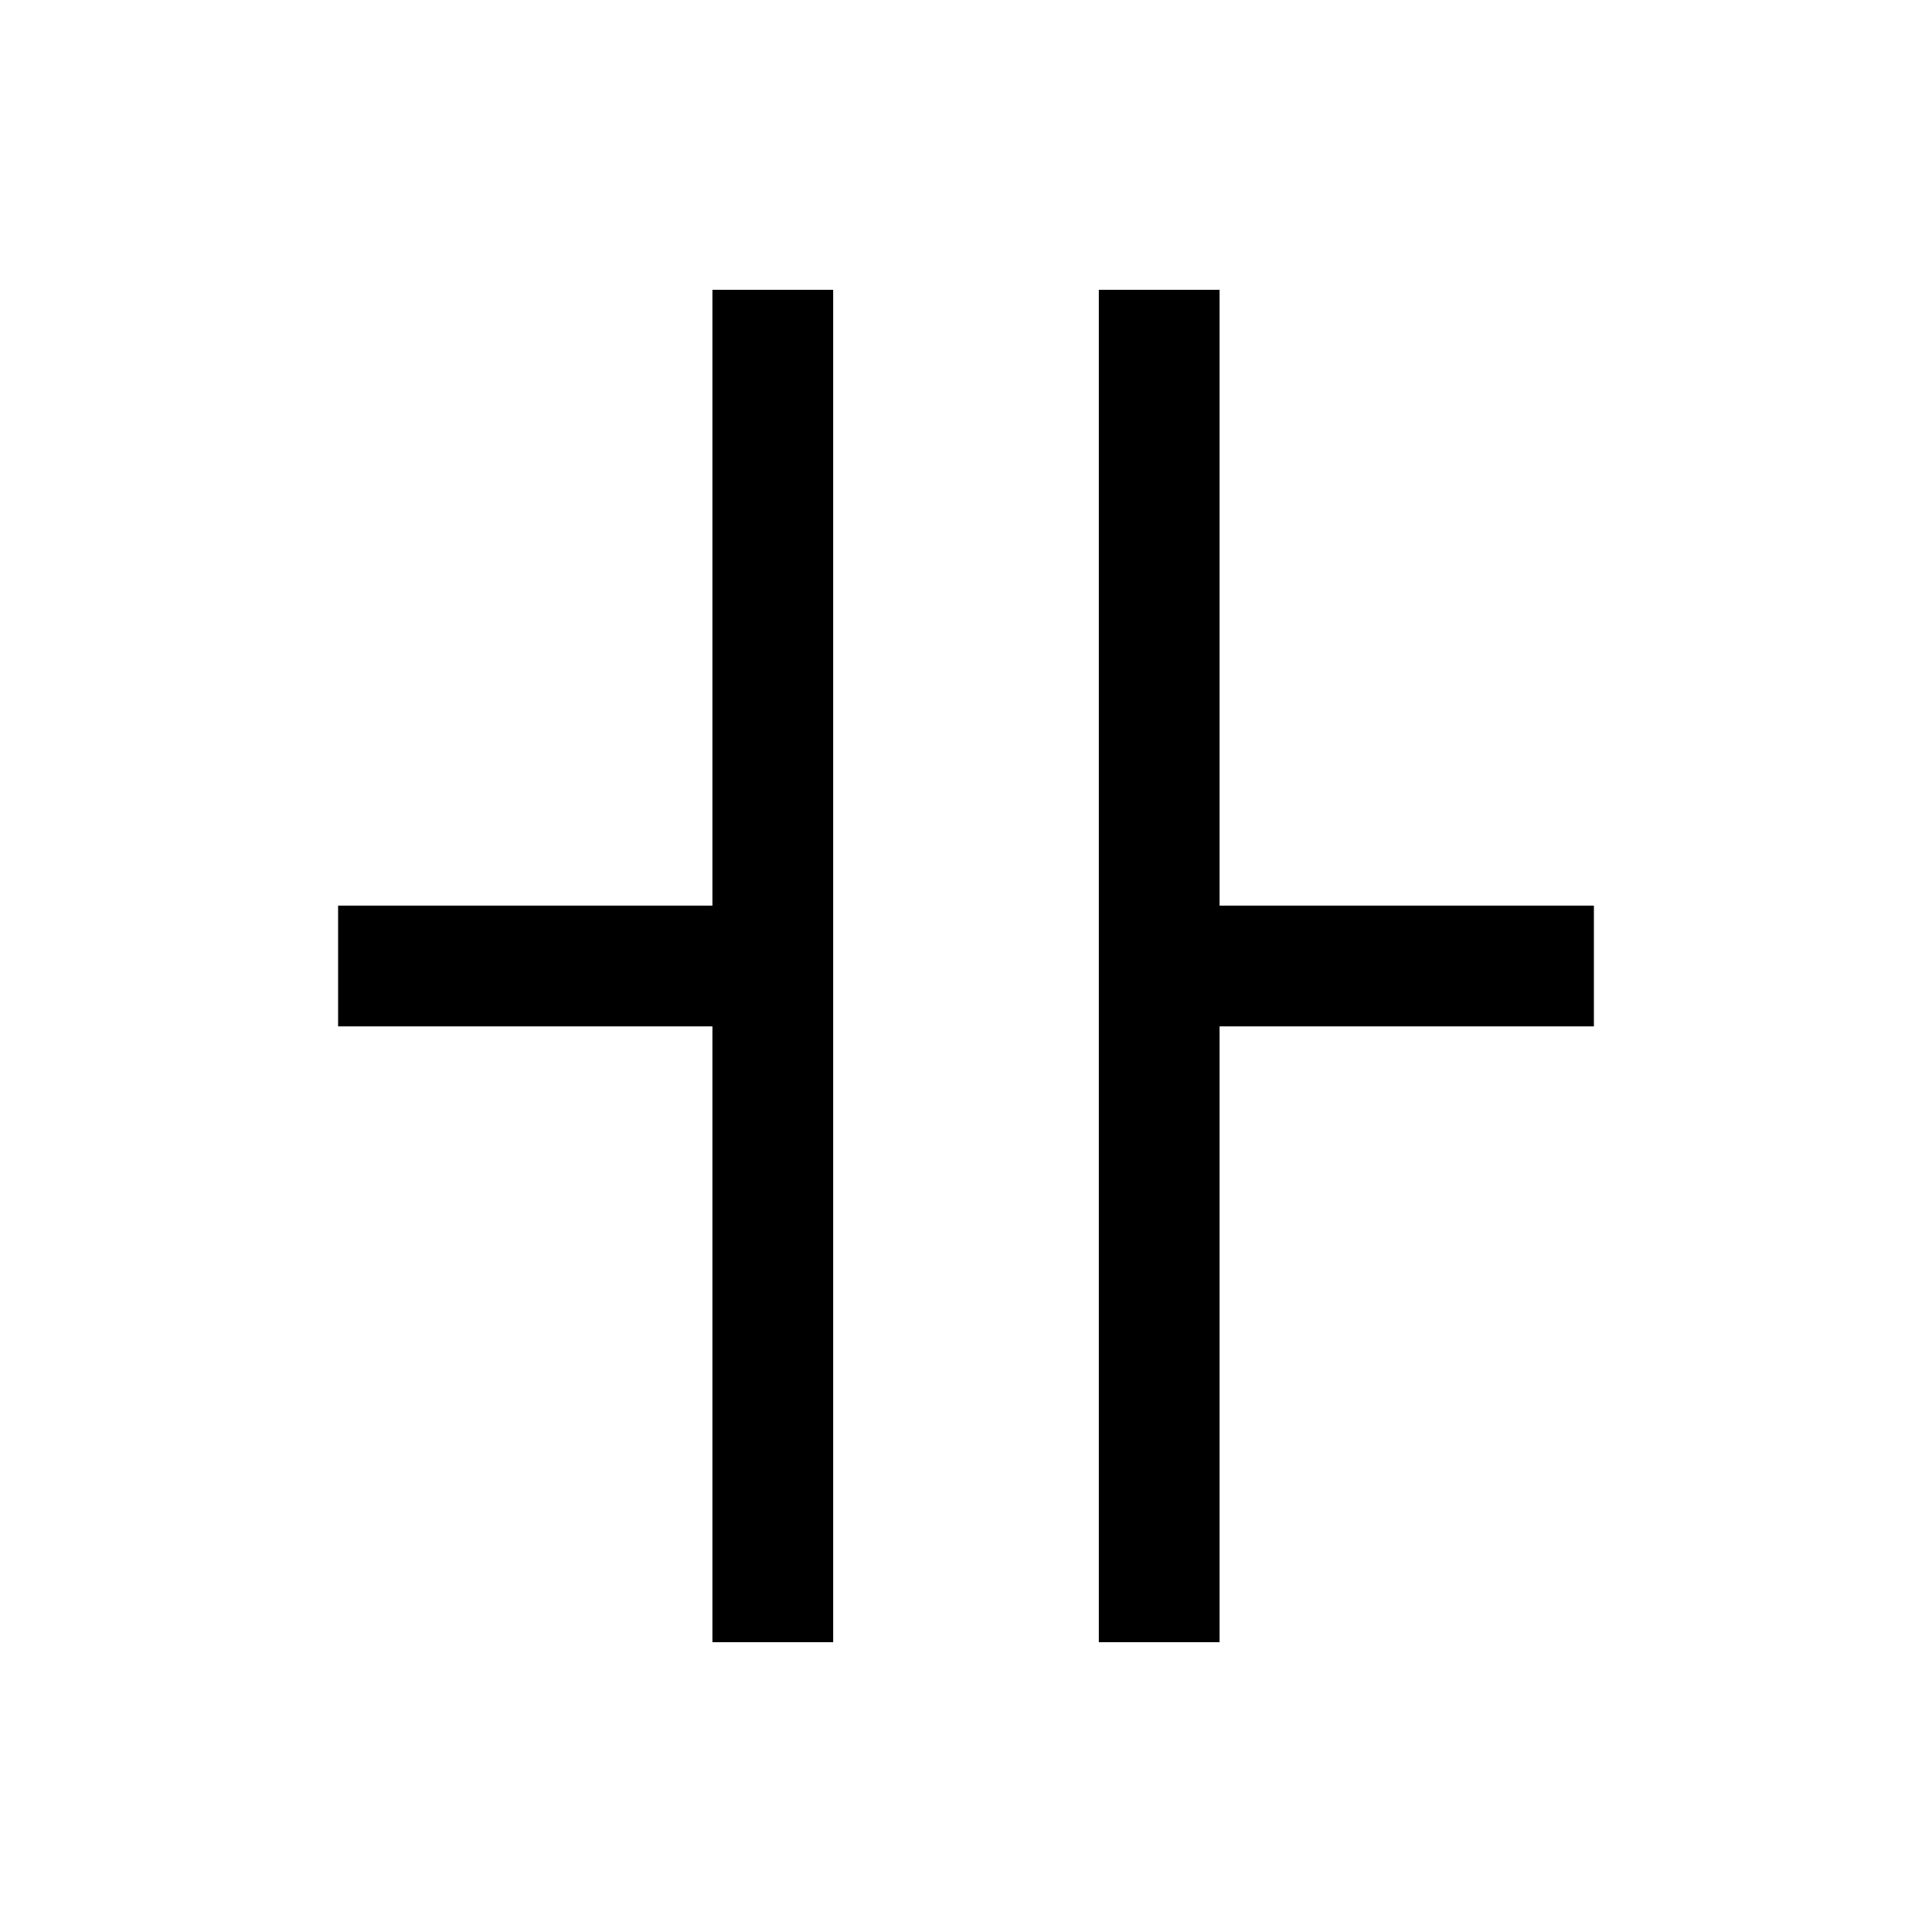
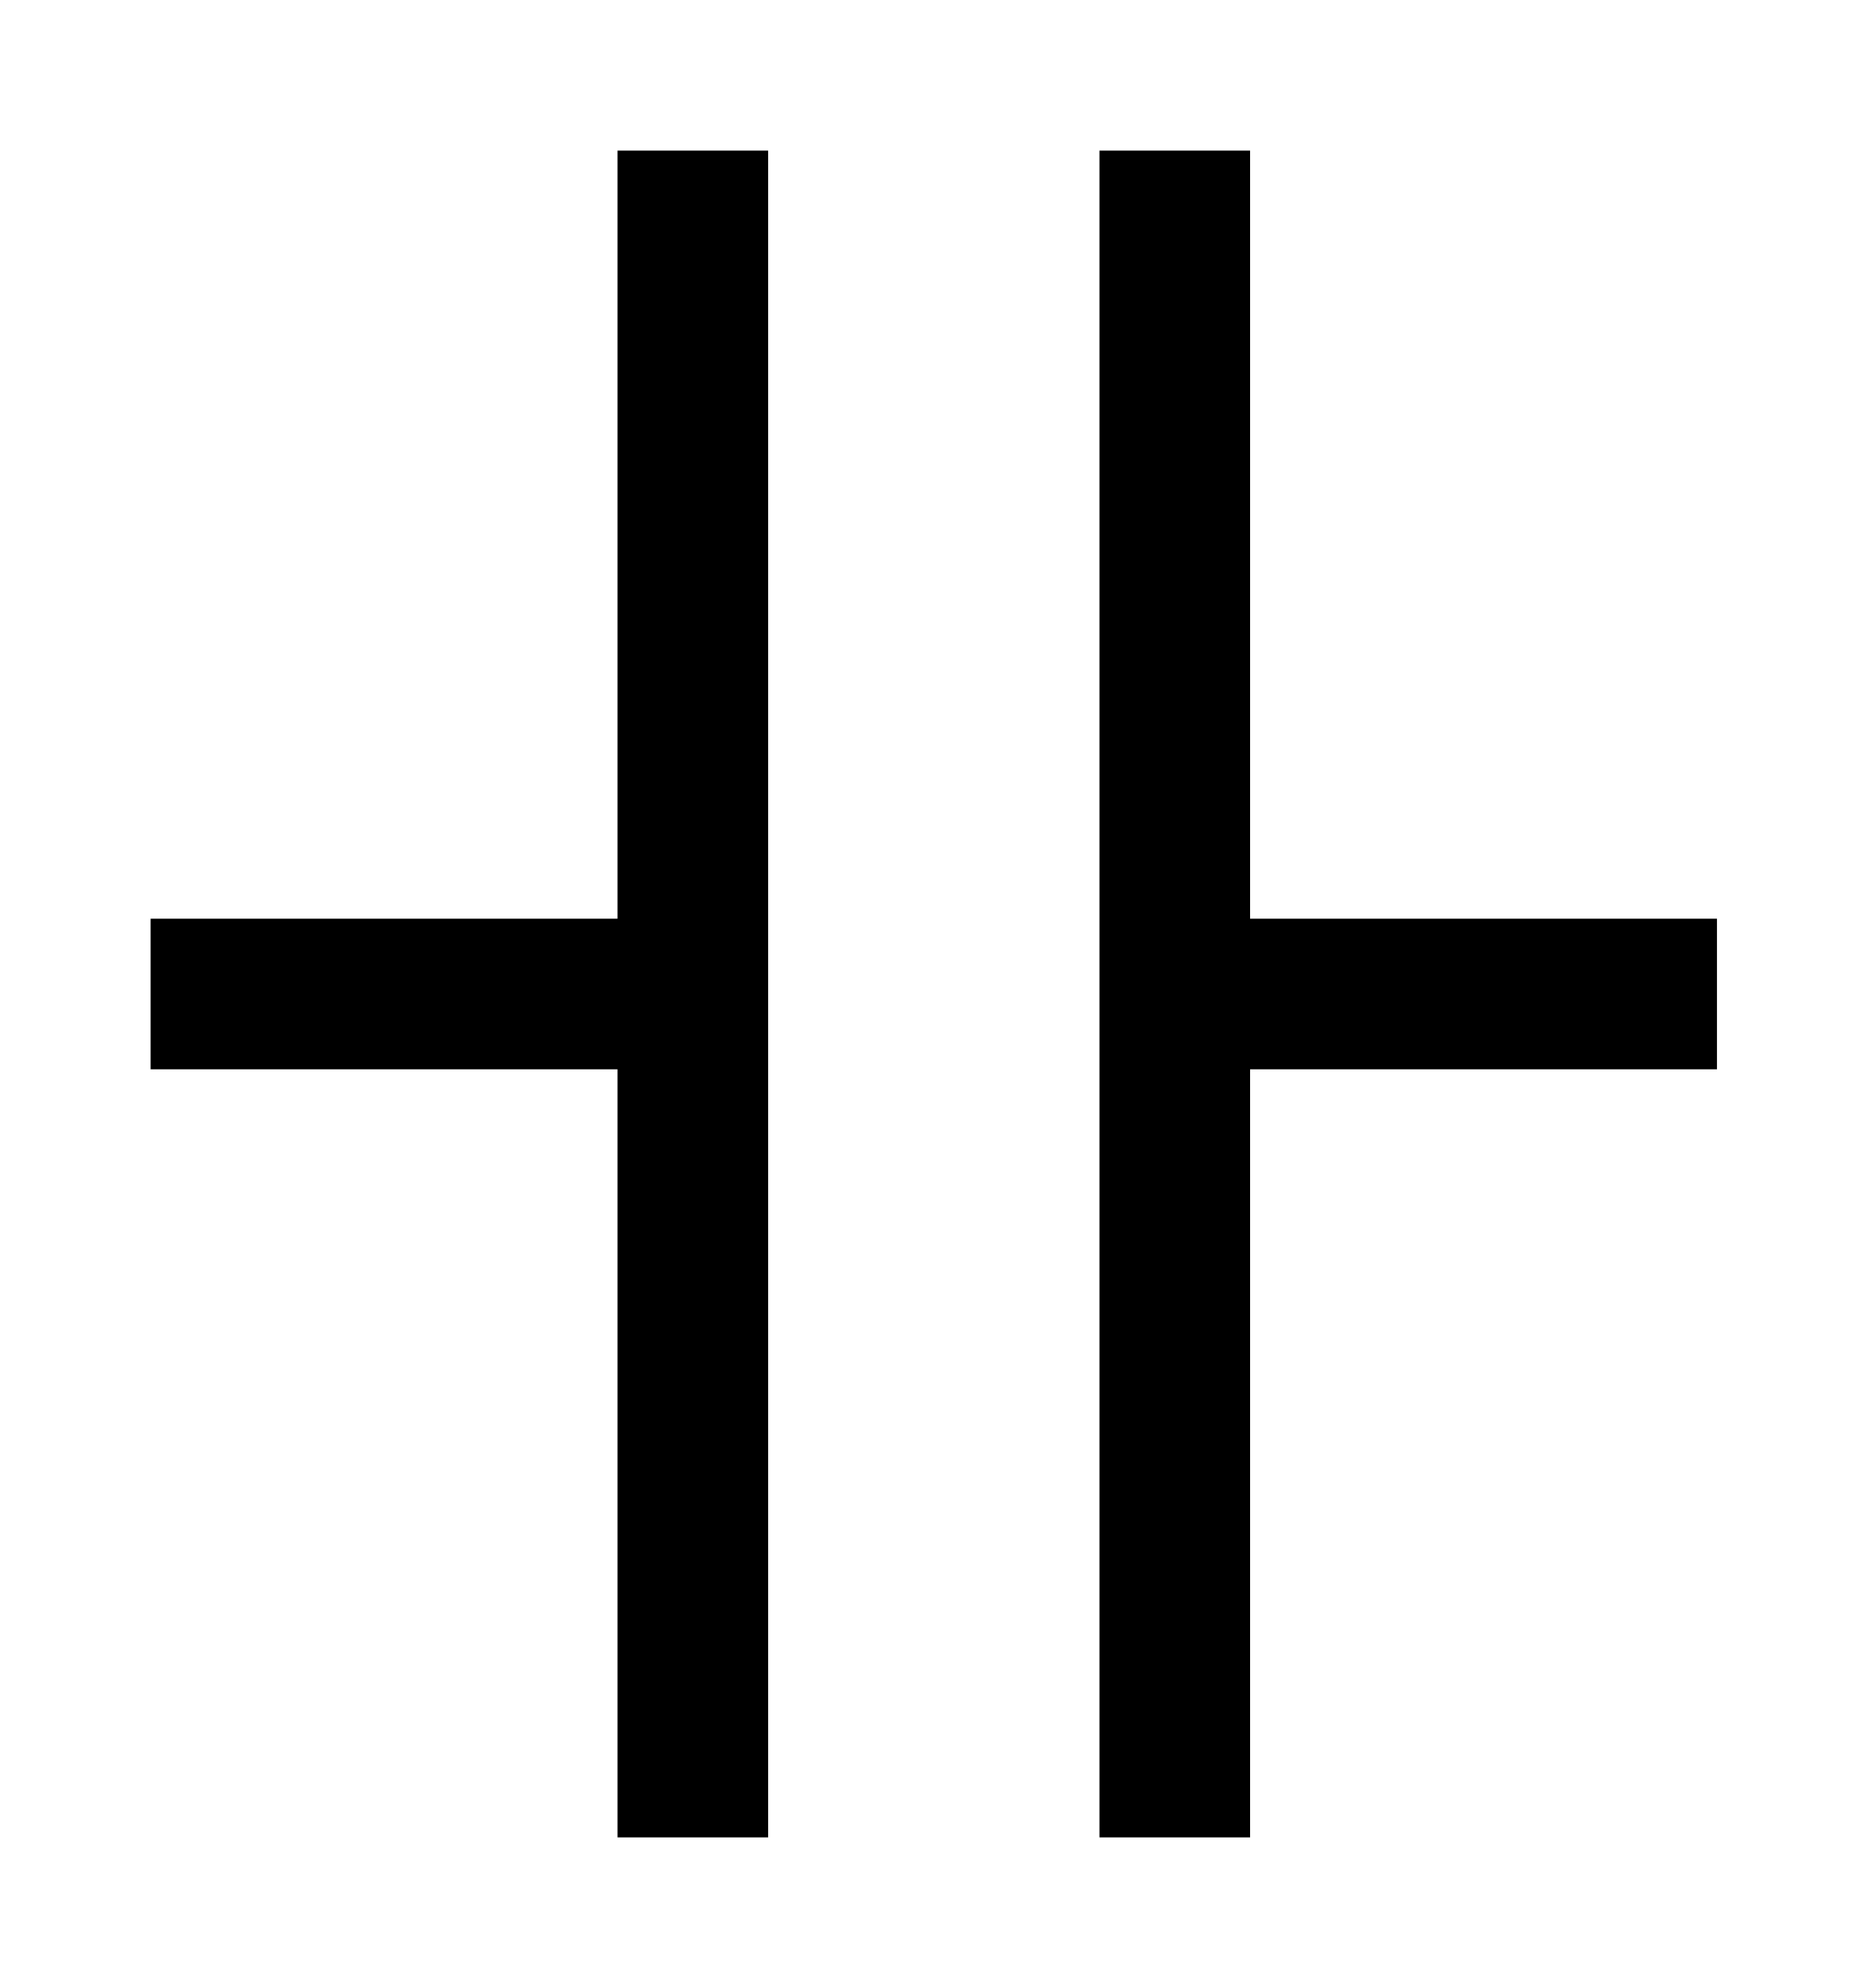
- <svg xmlns="http://www.w3.org/2000/svg" fill="transparent" viewBox="0 0 200 200">
-   <path stroke="black" fill="none" stroke-width="12.5" stroke-linejoin="miter" d="M 35 100 L 80 100" />
-   <path stroke="black" fill="none" stroke-width="12.5" stroke-linejoin="miter" d="M 165 100 L 120 100" />
-   <path stroke="black" fill="none" stroke-width="12.5" stroke-linejoin="miter" d="M 80 30 L 80 170" />
-   <path stroke="black" fill="none" stroke-width="12.5" stroke-linejoin="miter" d="M 120 30 L 120 170" />
+ <svg xmlns="http://www.w3.org/2000/svg" fill="transparent" viewBox="-77.5 -82.5 155 165" width="155px" height="165px">
+   <path stroke="black" fill="none" stroke-width="12.5" stroke-linejoin="miter" d="M -65 0 L -20 0" />
+   <path stroke="black" fill="none" stroke-width="12.5" stroke-linejoin="miter" d="M 65 0 L 20 0" />
+   <path stroke="black" fill="none" stroke-width="12.5" stroke-linejoin="miter" d="M -20 -70 L -20 70" />
+   <path stroke="black" fill="none" stroke-width="12.5" stroke-linejoin="miter" d="M 20 -70 L 20 70" />
</svg>
